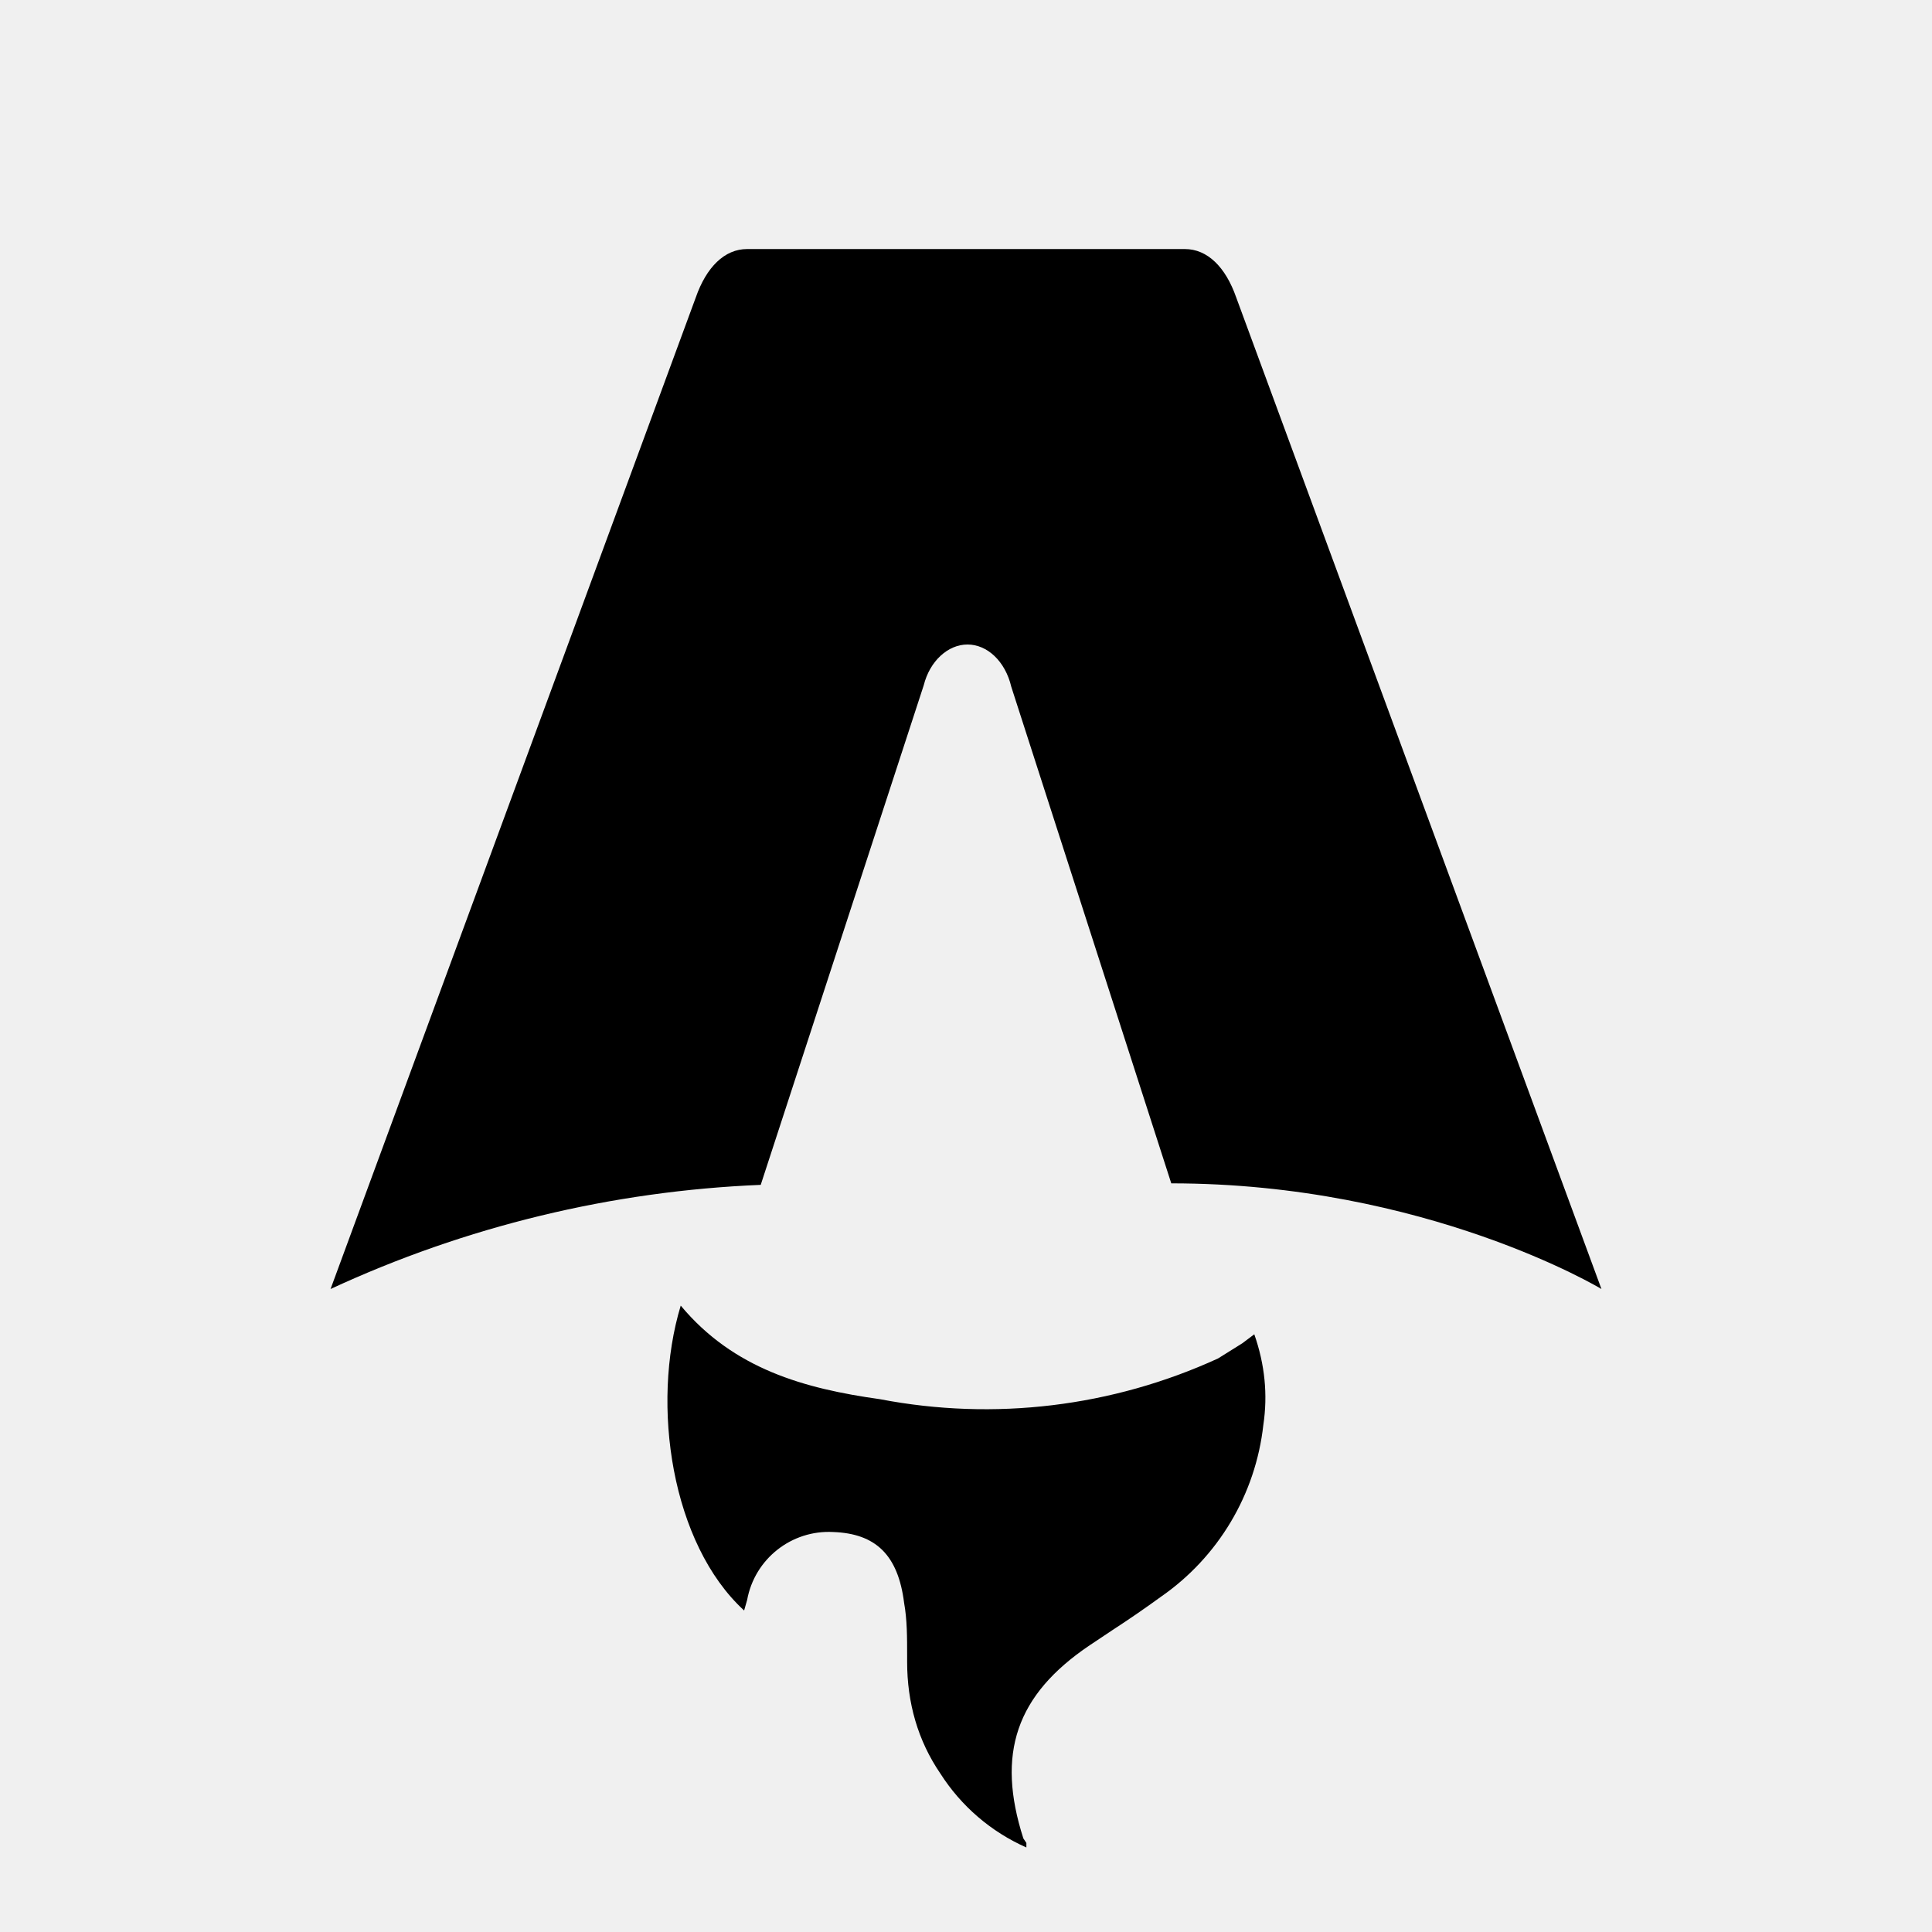
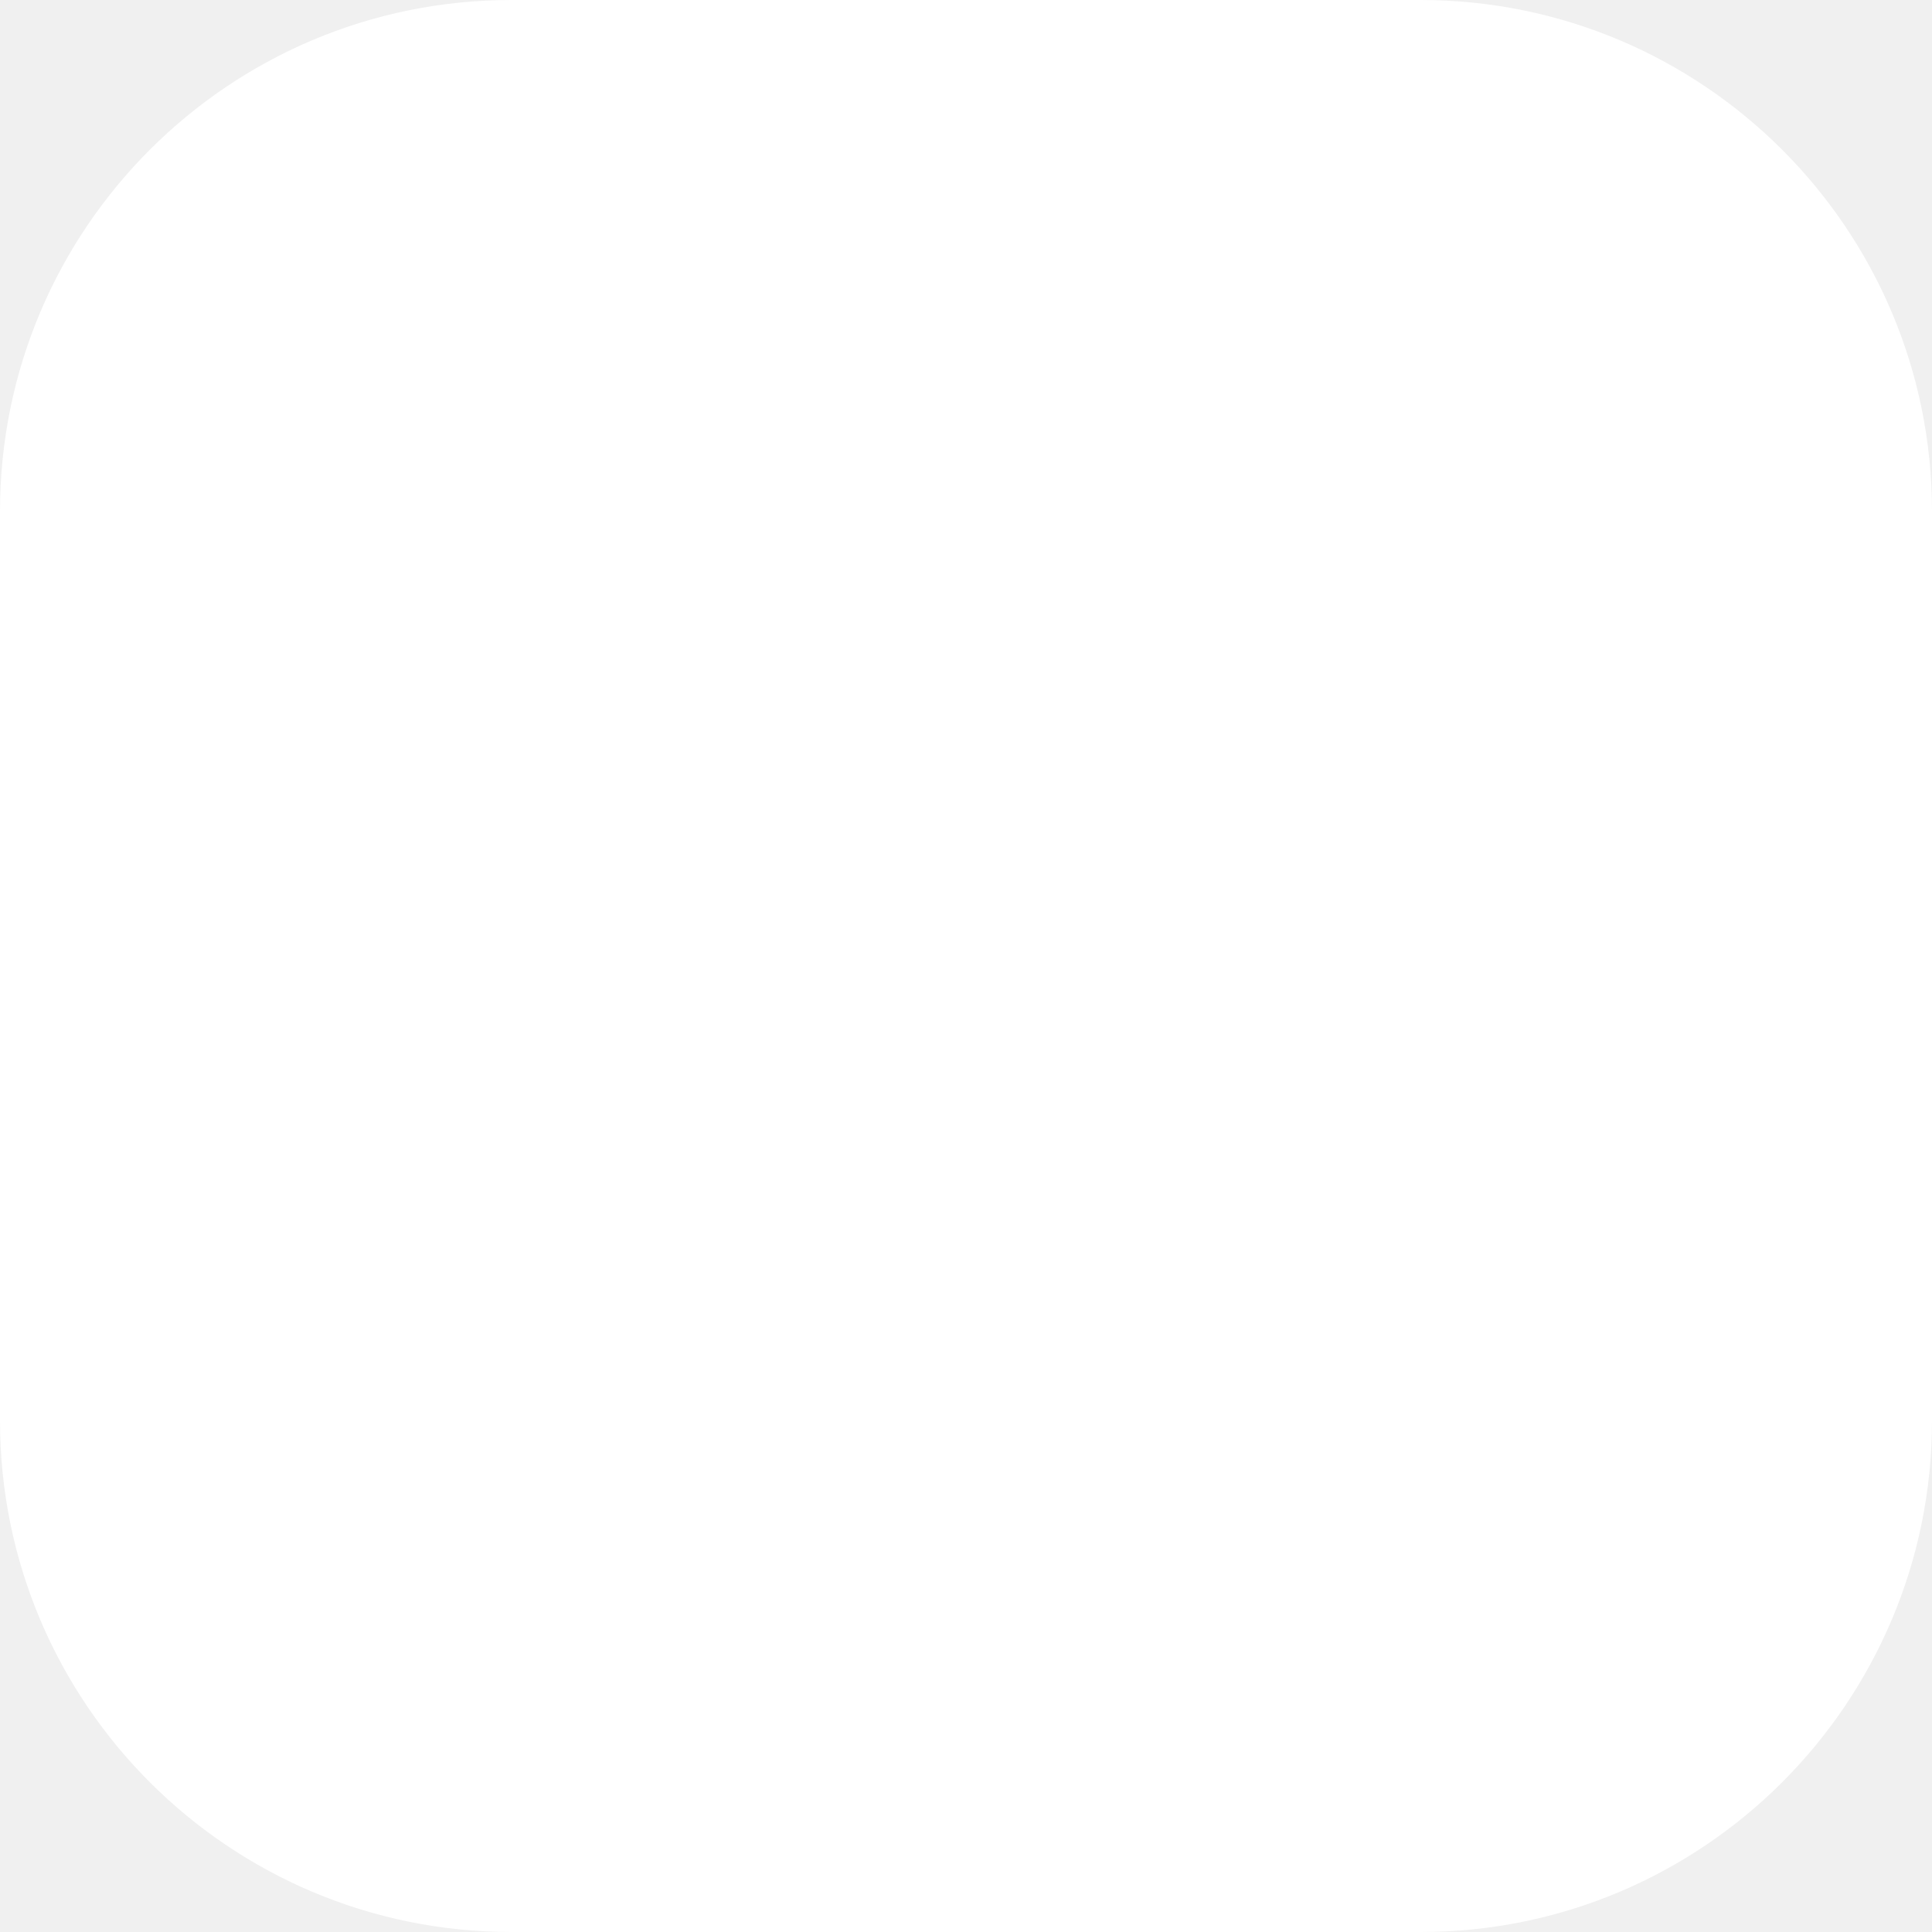
- <svg xmlns="http://www.w3.org/2000/svg" fill="none" viewBox="0 0 128 128">
-   <path d="M50.4 78.5a75.1 75.1 0 0 0-28.5 6.9l24.2-65.7c.7-2 1.9-3.2 3.4-3.2h29c1.5 0 2.7 1.2 3.4 3.2l24.2 65.7s-11.6-7-28.5-7L67 45.5c-.4-1.7-1.6-2.8-2.9-2.8-1.3 0-2.5 1.1-2.9 2.7L50.4 78.5Zm-1.1 28.2Zm-4.2-20.2c-2 6.6-.6 15.8 4.2 20.2a17.5 17.5 0 0 1 .2-.7 5.5 5.5 0 0 1 5.7-4.5c2.8.1 4.3 1.5 4.7 4.7.2 1.1.2 2.3.2 3.5v.4c0 2.7.7 5.2 2.2 7.4a13 13 0 0 0 5.7 4.9v-.3l-.2-.3c-1.8-5.6-.5-9.5 4.4-12.8l1.5-1a73 73 0 0 0 3.2-2.2 16 16 0 0 0 6.8-11.4c.3-2 .1-4-.6-6l-.8.6-1.6 1a37 37 0 0 1-22.4 2.7c-5-.7-9.7-2-13.2-6.2Z" />
-   <style>
-         path { fill: #000; }
-         @media (prefers-color-scheme: dark) {
-             path { fill: #FFF; }
-         }
-     </style>
+ <svg xmlns="http://www.w3.org/2000/svg" width="100" height="100" viewBox="0 0 100 100" fill="none">
+   <path d="M73.529 0H26.471C11.851 0 0 11.851 0 26.471V73.529C0 88.149 11.851 100 26.471 100H73.529C88.149 100 100 88.149 100 73.529V26.471C100 11.851 88.149 0 73.529 0Z" fill="white" />
</svg>
